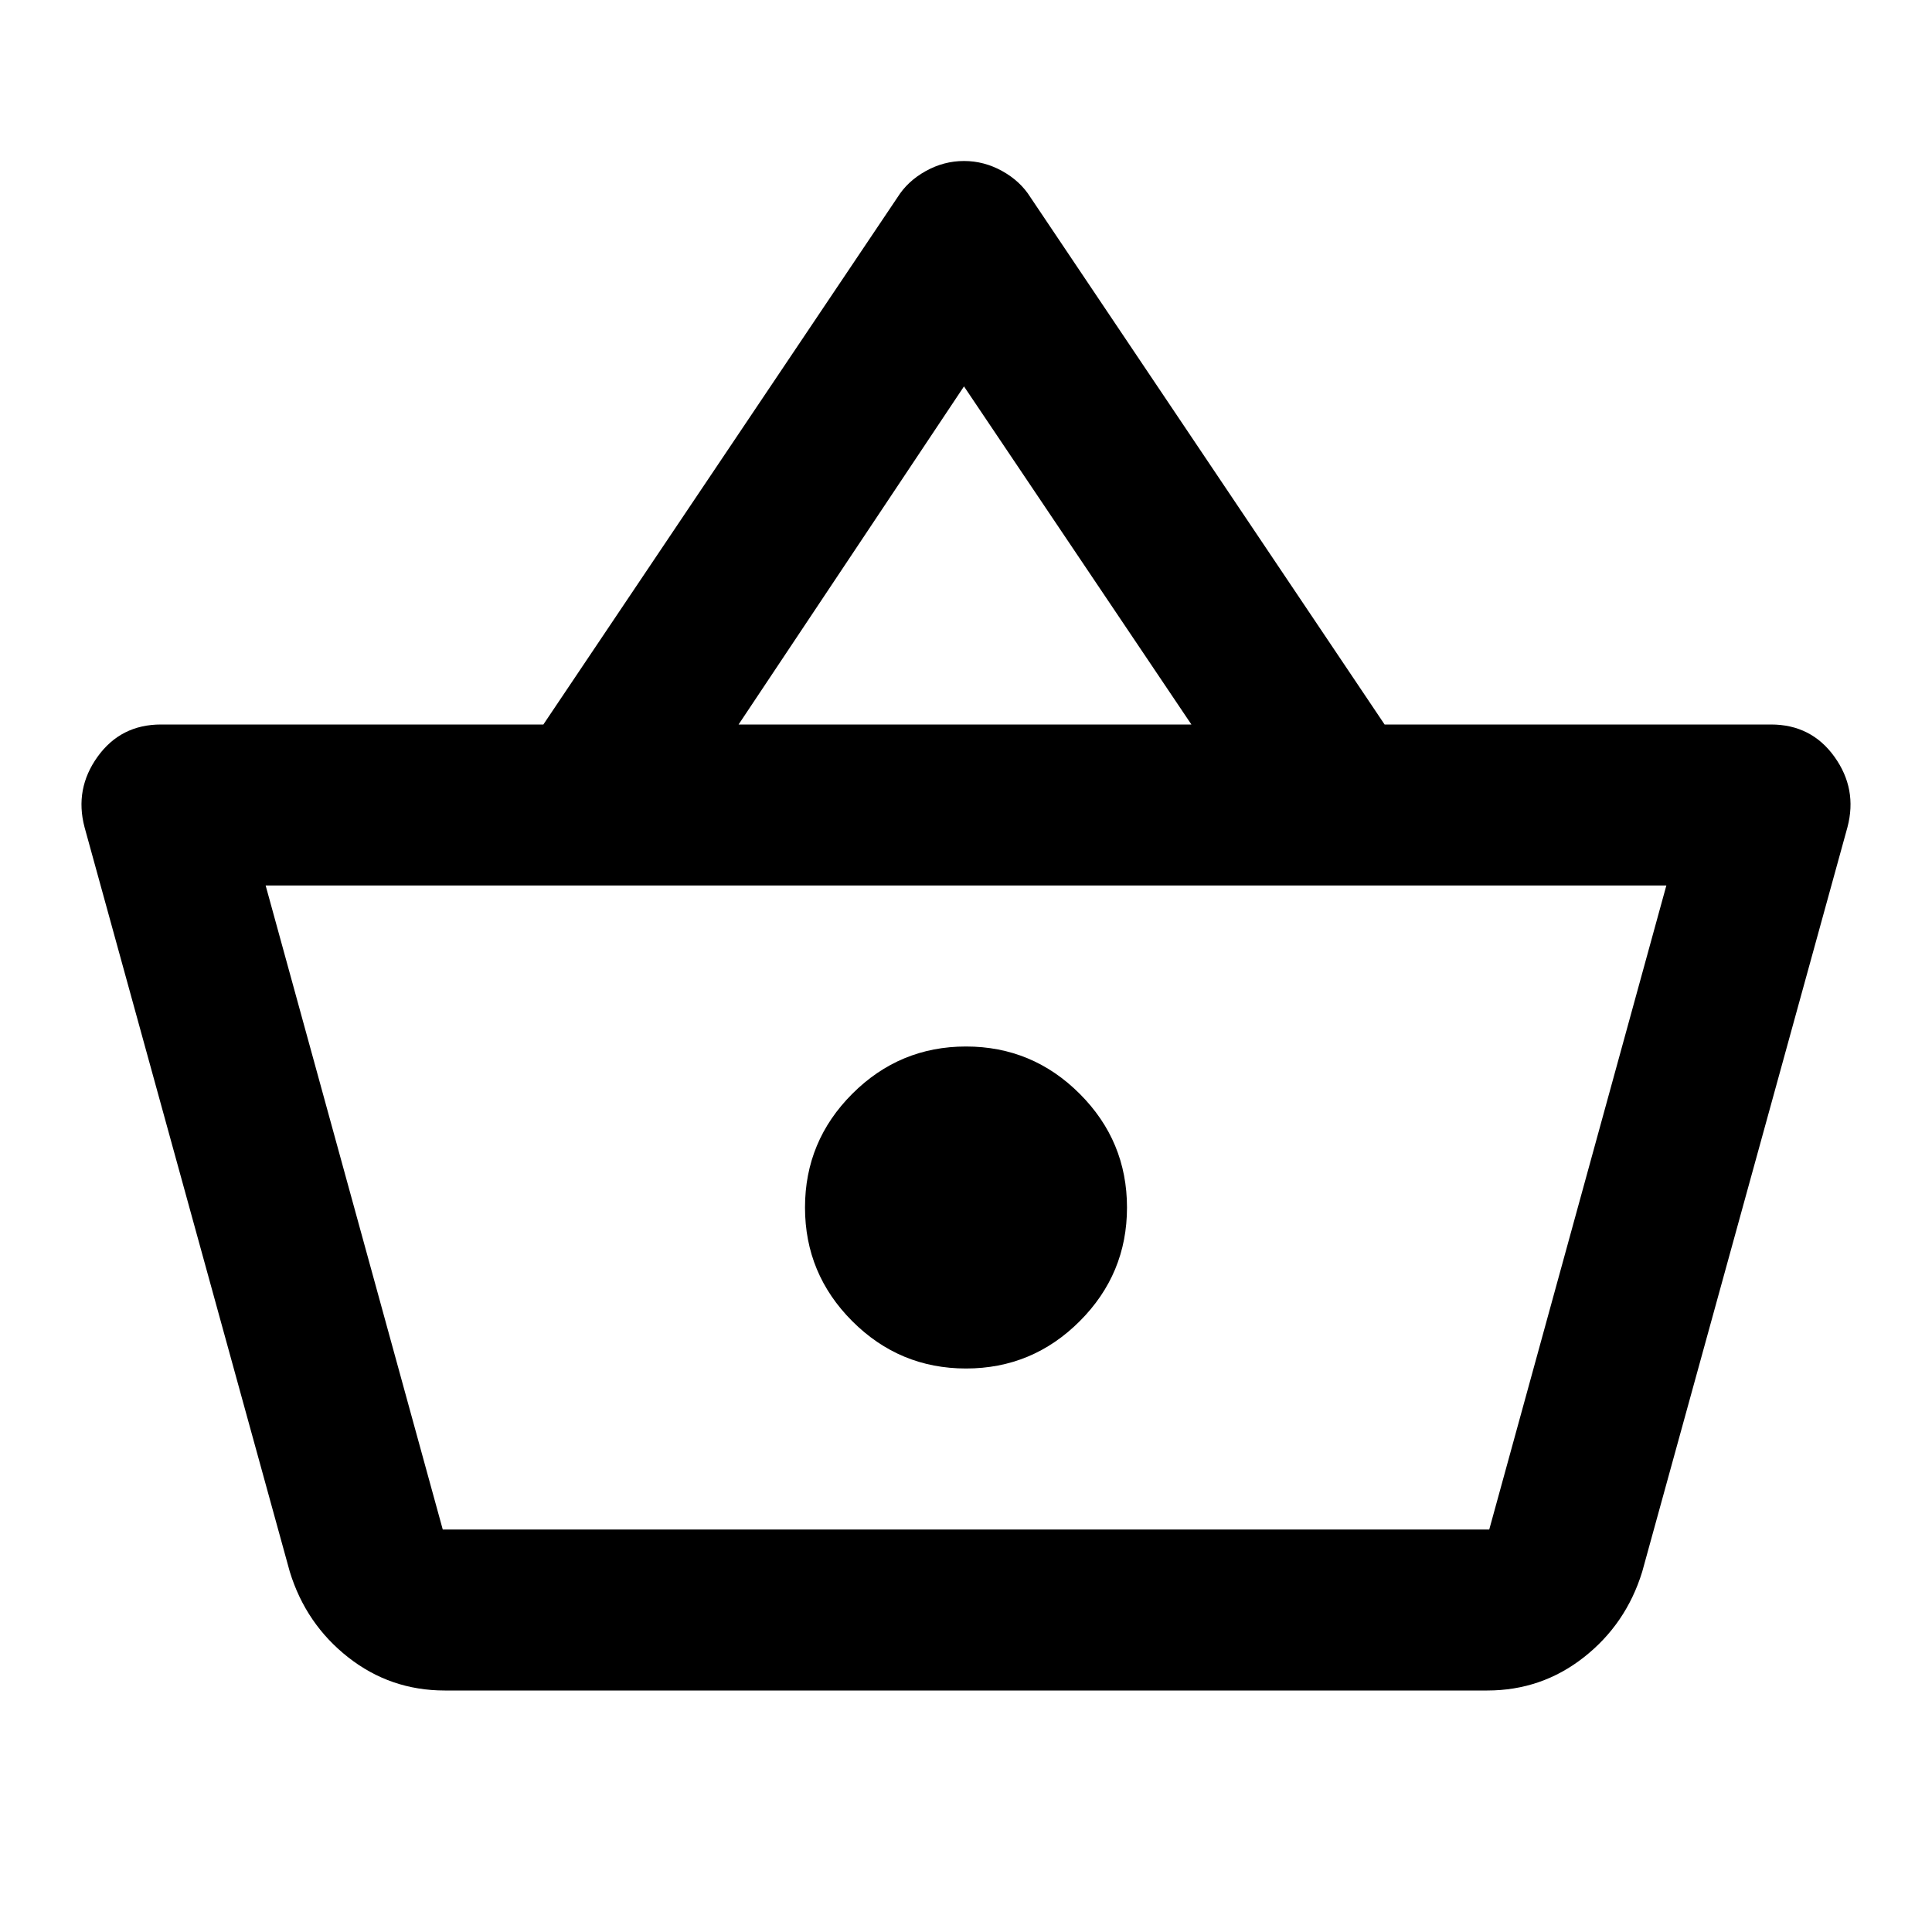
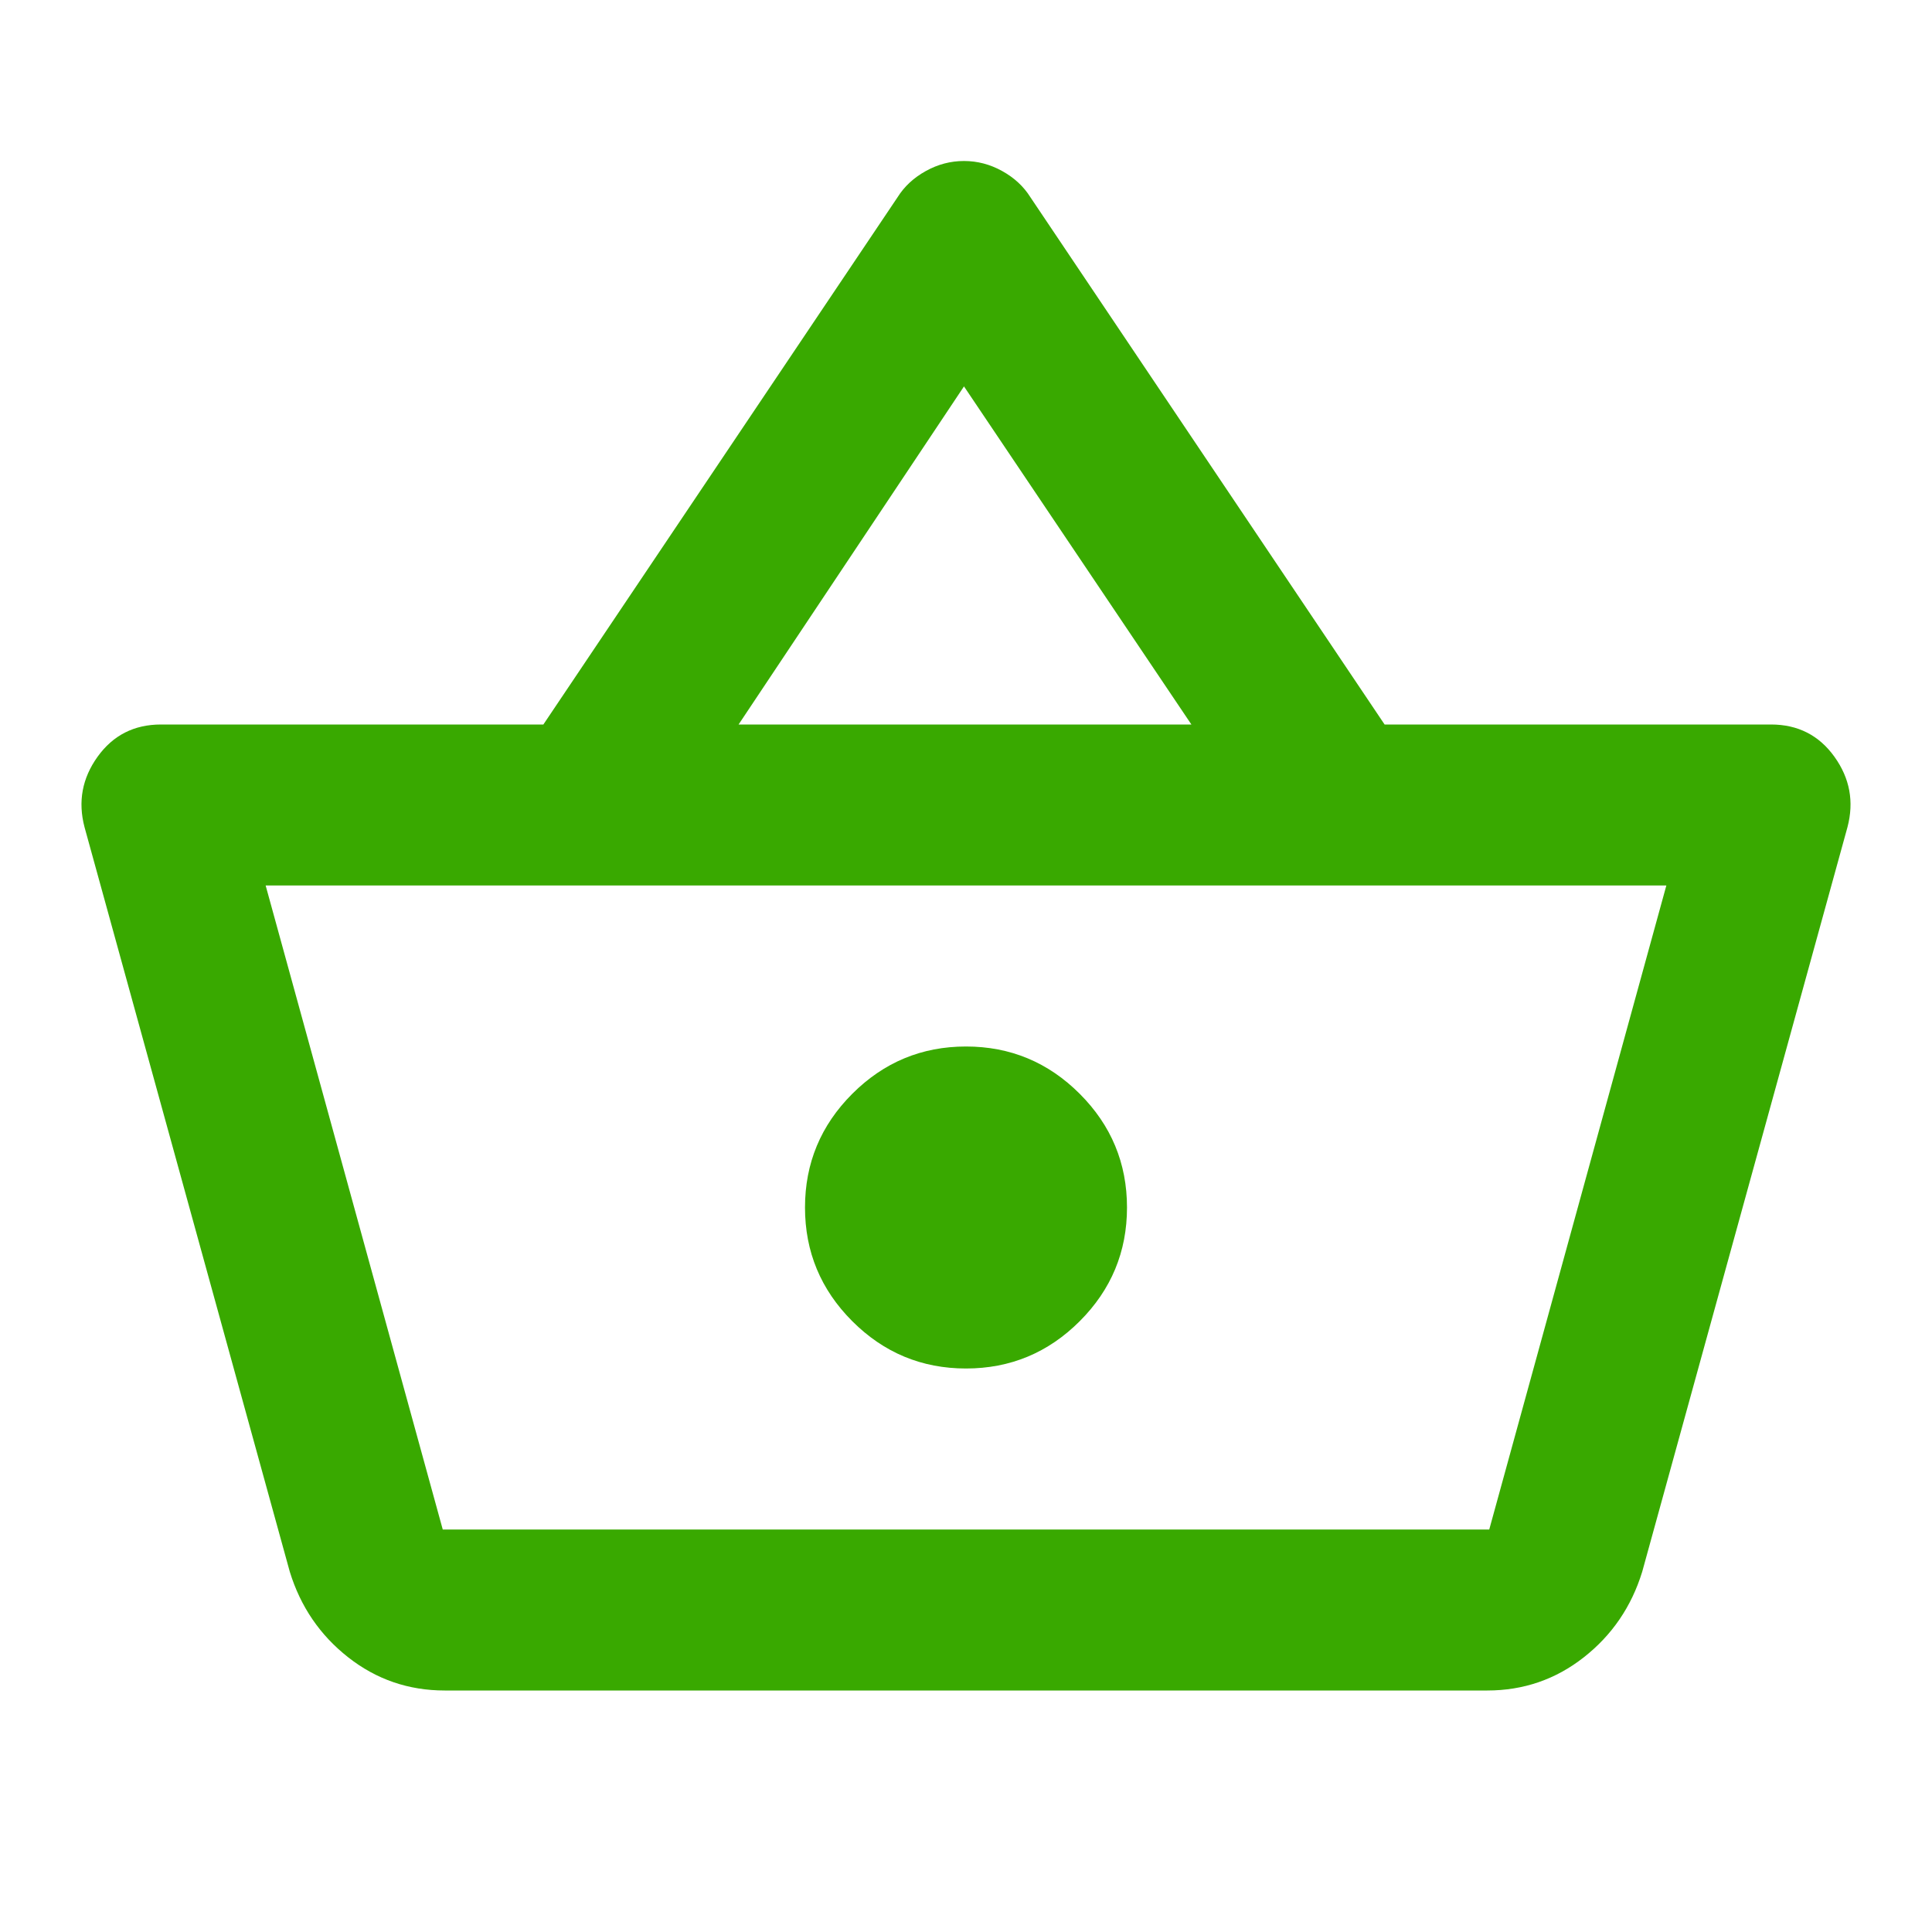
- <svg xmlns="http://www.w3.org/2000/svg" height="24" viewBox="0 -960 960 960" width="24">
+ <svg xmlns="http://www.w3.org/2000/svg" fill="#39A900" height="24" viewBox="0 -960 960 960" width="24">
  <path d="M221-120q-27 0-48-16.5T144-179L42-549q-5-19 6.5-35T80-600h190l176-262q5-8 14-13t19-5q10 0 19 5t14 13l176 262h192q20 0 31.5 16t6.5 35L816-179q-8 26-29 42.5T739-120H221Zm-1-80h520l88-320H132l88 320Zm260-80q33 0 56.5-23.5T560-360q0-33-23.5-56.5T480-440q-33 0-56.5 23.5T400-360q0 33 23.5 56.5T480-280ZM367-600h225L479-768 367-600Zm113 240Z" />
</svg>
